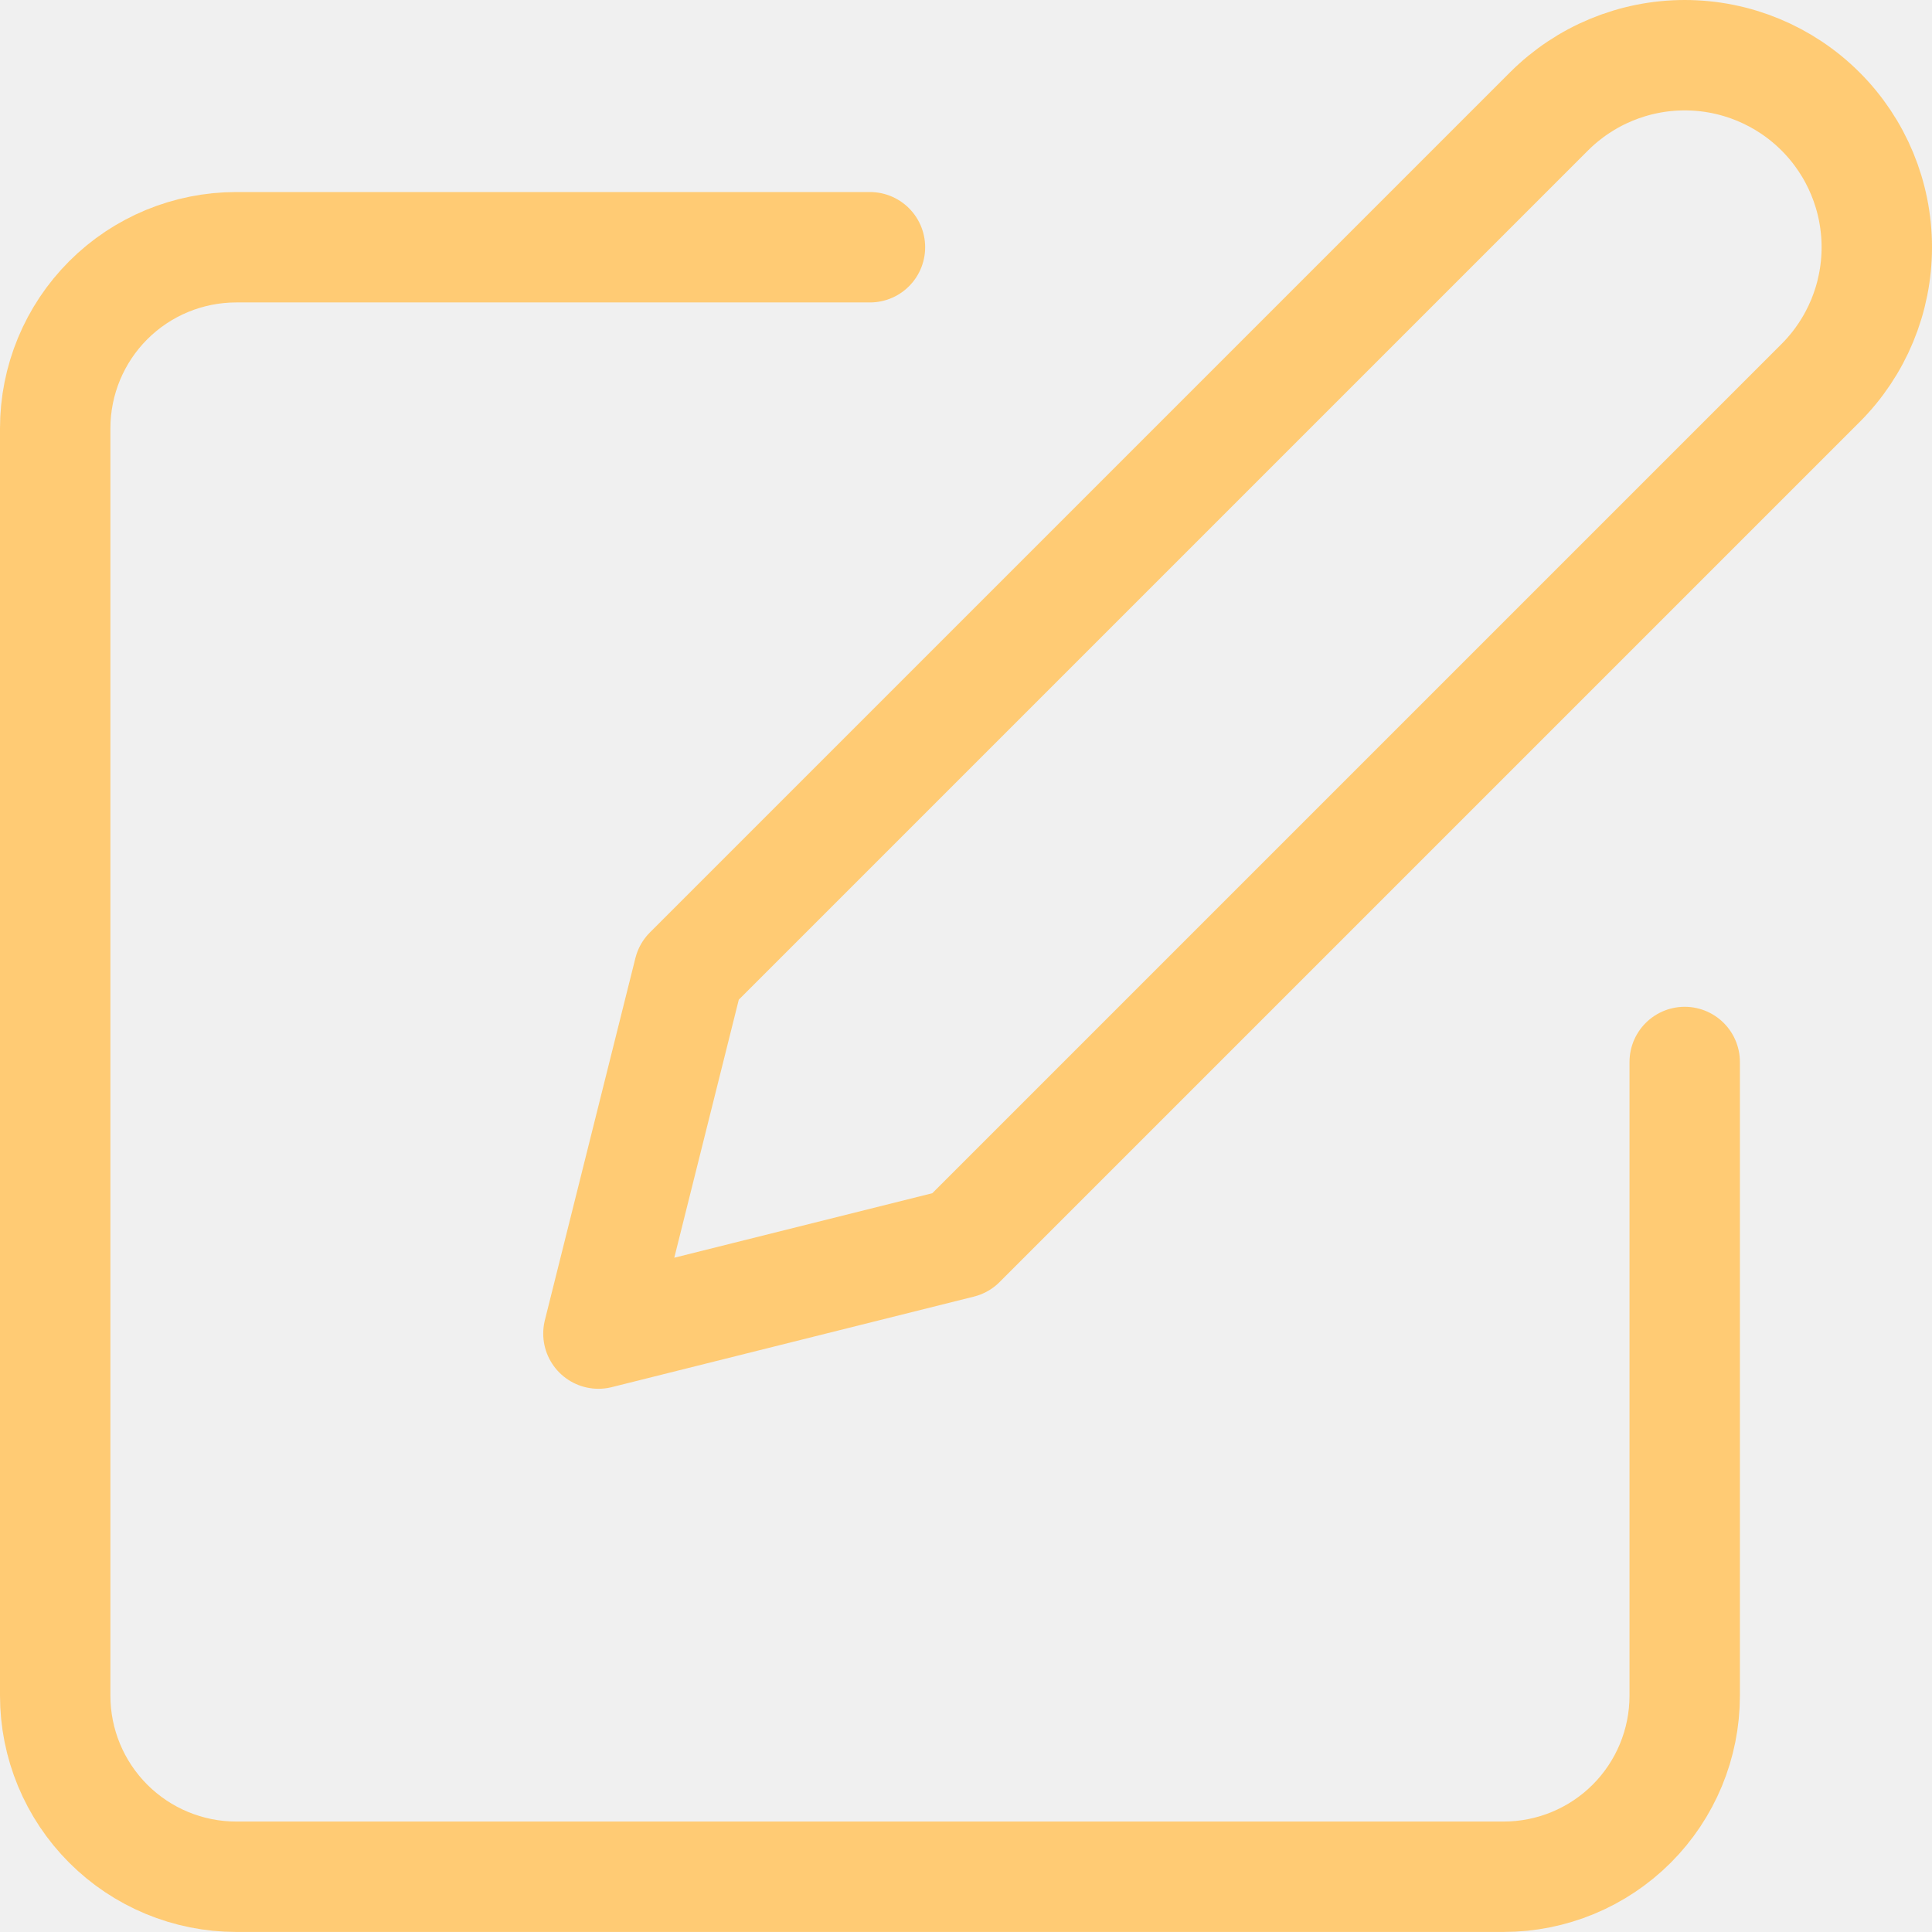
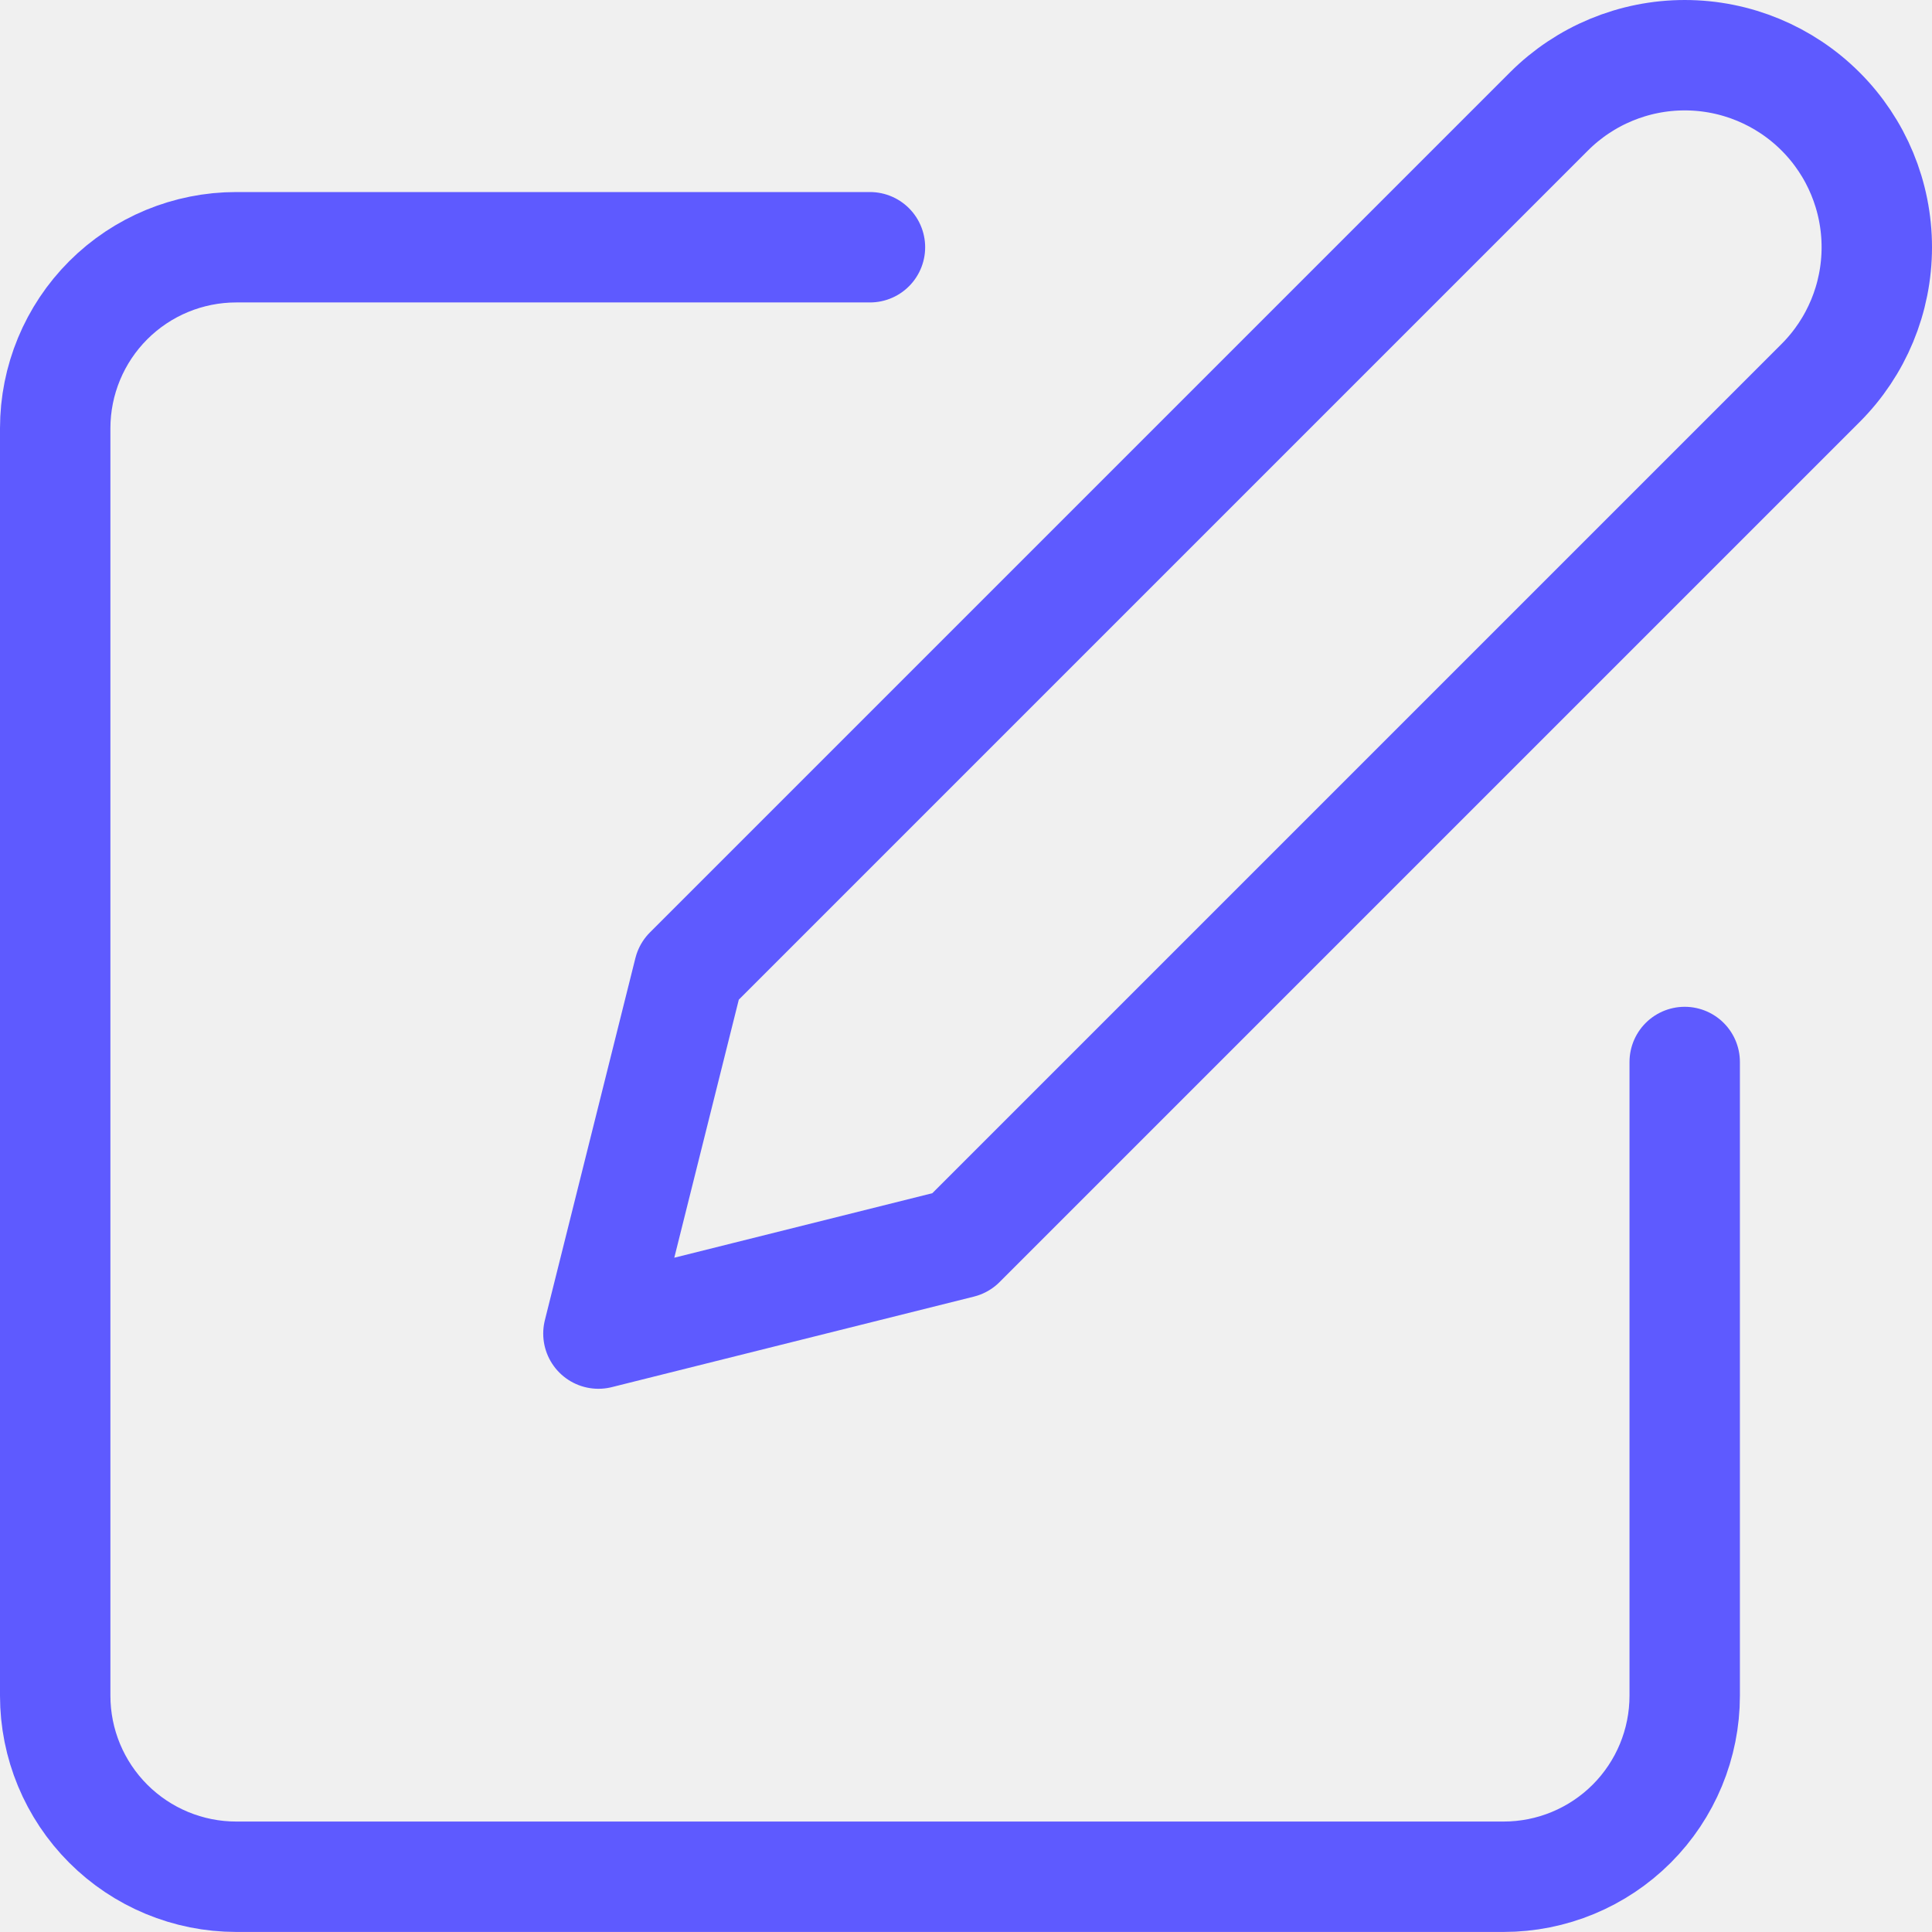
<svg xmlns="http://www.w3.org/2000/svg" width="35" height="35" viewBox="0 0 35 35" fill="none">
  <g id="edit.svg" clip-path="url(#clip0_6_928)">
-     <path id="Vector" d="M15.76 4.479H4.28C3.41 4.479 2.576 4.824 1.961 5.439C1.346 6.054 1 6.889 1 7.759V30.719C1 31.589 1.346 32.423 1.961 33.038C2.576 33.653 3.41 33.999 4.28 33.999H27.24C28.11 33.999 28.945 33.653 29.56 33.038C30.175 32.423 30.52 31.589 30.52 30.719V19.239" stroke="#FFCB74" stroke-width="2" stroke-linecap="round" stroke-linejoin="round" />
-     <path id="Vector_2" d="M28.061 2.019C28.713 1.367 29.598 1 30.521 1C31.444 1 32.329 1.367 32.981 2.019C33.634 2.671 34 3.556 34 4.479C34 5.402 33.634 6.287 32.981 6.939L17.401 22.519L10.841 24.159L12.481 17.599L28.061 2.019Z" stroke="#FFCB74" stroke-width="2" stroke-linecap="round" stroke-linejoin="round" />
+     <path id="Vector" d="M15.76 4.479H4.28C3.41 4.479 2.576 4.824 1.961 5.439C1.346 6.054 1 6.889 1 7.759V30.719C1 31.589 1.346 32.423 1.961 33.038C2.576 33.653 3.41 33.999 4.28 33.999H27.24C28.11 33.999 28.945 33.653 29.56 33.038C30.175 32.423 30.52 31.589 30.52 30.719V19.239" stroke="#5E5AFF" stroke-width="2" stroke-linecap="round" stroke-linejoin="round" />
+     <path id="Vector_2" d="M28.061 2.019C28.713 1.367 29.598 1 30.521 1C31.444 1 32.329 1.367 32.981 2.019C33.634 2.671 34 3.556 34 4.479C34 5.402 33.634 6.287 32.981 6.939L17.401 22.519L10.841 24.159L12.481 17.599L28.061 2.019Z" stroke="#5E5AFF" stroke-width="2" stroke-linecap="round" stroke-linejoin="round" />
  </g>
  <defs>
    <clipPath id="clip0_6_928">
      <rect width="35" height="35" fill="white" />
    </clipPath>
  </defs>
</svg>
